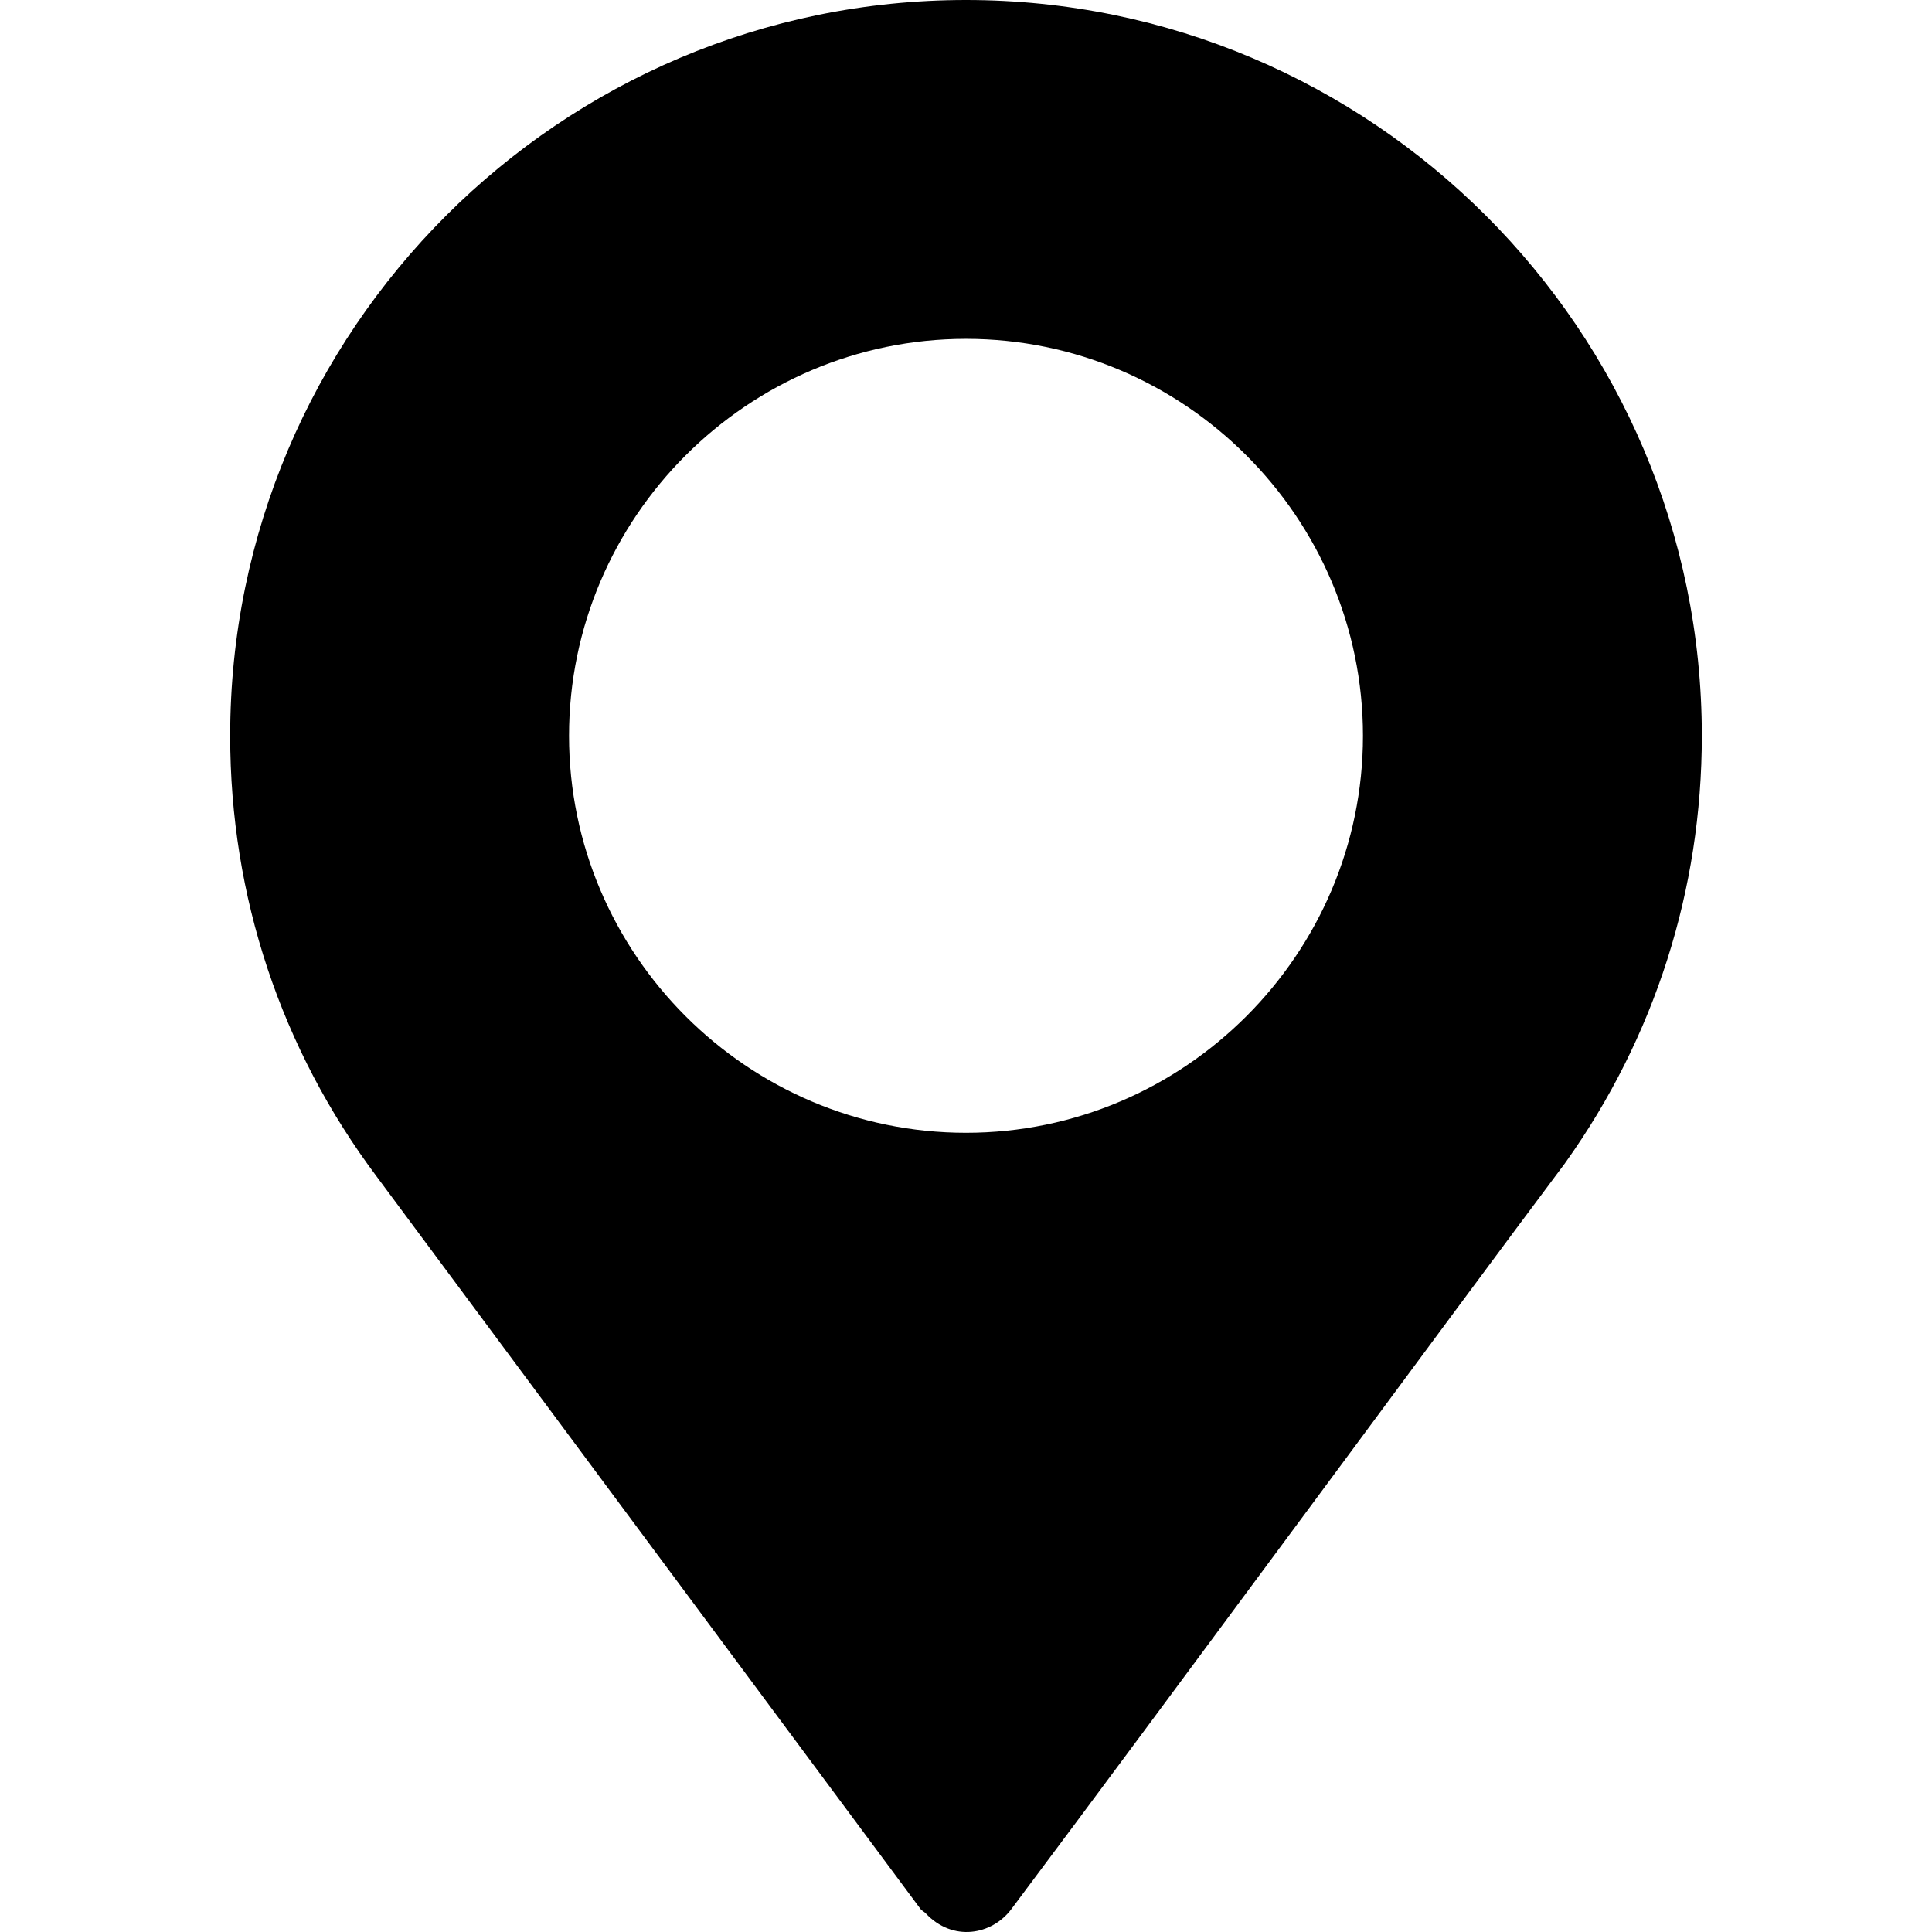
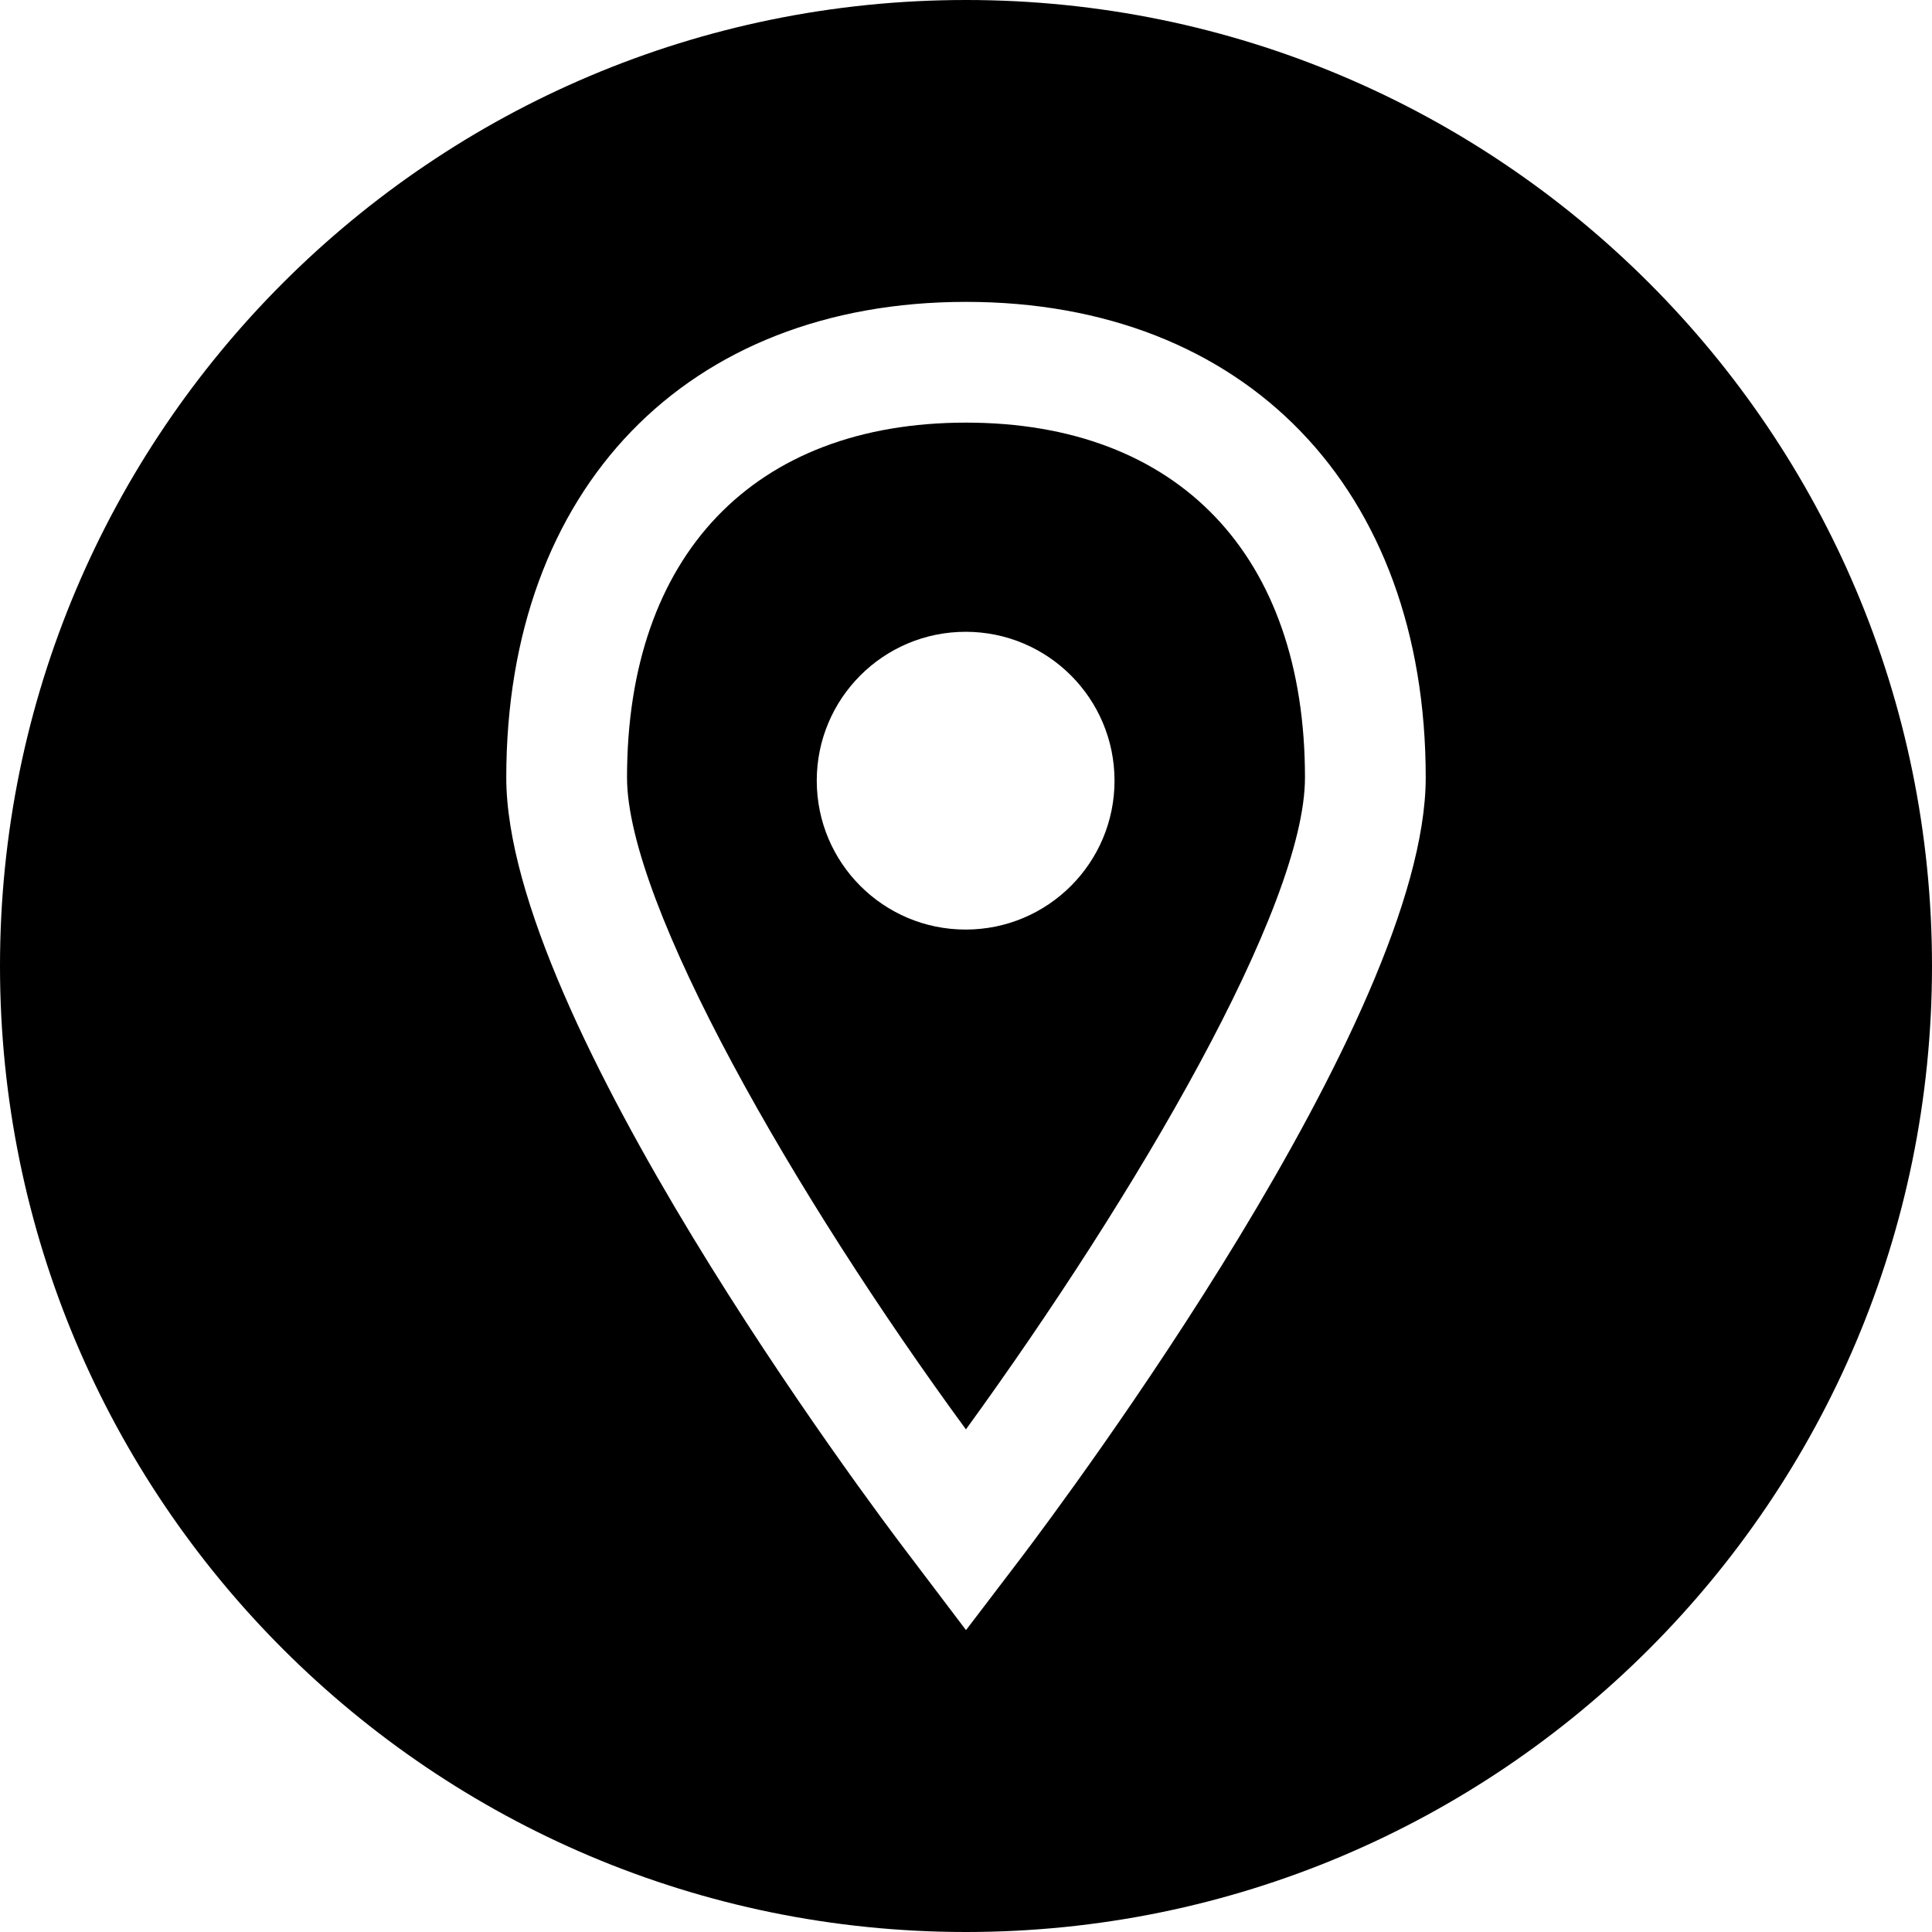
- <svg xmlns="http://www.w3.org/2000/svg" version="1.1" id="Capa_1" x="0px" y="0px" viewBox="0 0 512 512" style="enable-background:new 0 0 512 512;" xml:space="preserve">
+ <svg xmlns="http://www.w3.org/2000/svg" version="1.1" id="Layer_1" x="0px" y="0px" viewBox="0 0 512 512" style="enable-background:new 0 0 512 512;" xml:space="preserve">
  <g>
    <g>
-       <path d="M256,0C148.48,0,61,87.48,61,195c0,42.55,13.44,82.98,38.9,116.9l144.08,194.051c0.36,0.47,0.91,0.65,1.31,1.07    c7.2,7.71,17.59,5.77,22.72-1.07C309.5,450.591,385.55,347.2,414.79,308.2c0,0,0.01-0.03,0.02-0.05l0.18-0.24    C438.55,274.81,451,235.77,451,195C451,87.48,363.52,0,256,0z M256,300.2c-57.89,0-105.2-47.31-105.2-105.2S198.11,89.8,256,89.8    S361.2,137.11,361.2,195S313.89,300.2,256,300.2z" />
+       <path d="M256,112c-56.248,0-89.832,35.16-89.832,94.048c0,33.512,44.528,110.936,89.816,172.752    c45.016-62.024,89.848-138.488,89.848-172.752C345.832,147.16,312.248,112,256,112z M255.904,246.344    c-21.792,0-39.456-17.664-39.456-39.456s17.664-39.456,39.456-39.456s39.456,17.664,39.456,39.456    S277.696,246.344,255.904,246.344z" />
+     </g>
+   </g>
+   <g>
+     <g>
+       <path d="M256,0C114.616,0,0,114.616,0,256s114.616,256,256,256s256-114.616,256-256S397.384,0,256,0z M270.992,412.32L256,432    l-14.904-19.68c-10.968-14.336-106.928-142.448-106.928-206.272C134.168,129.48,181.96,80,256,80s121.832,49.48,121.832,126.048    C377.832,269.776,281.864,397.888,270.992,412.32z" />
    </g>
  </g>
  <g>
	</g>
  <g>
	</g>
  <g>
	</g>
  <g>
	</g>
  <g>
	</g>
  <g>
	</g>
  <g>
	</g>
  <g>
	</g>
  <g>
	</g>
  <g>
	</g>
  <g>
	</g>
  <g>
	</g>
  <g>
	</g>
  <g>
	</g>
  <g>
	</g>
</svg>
